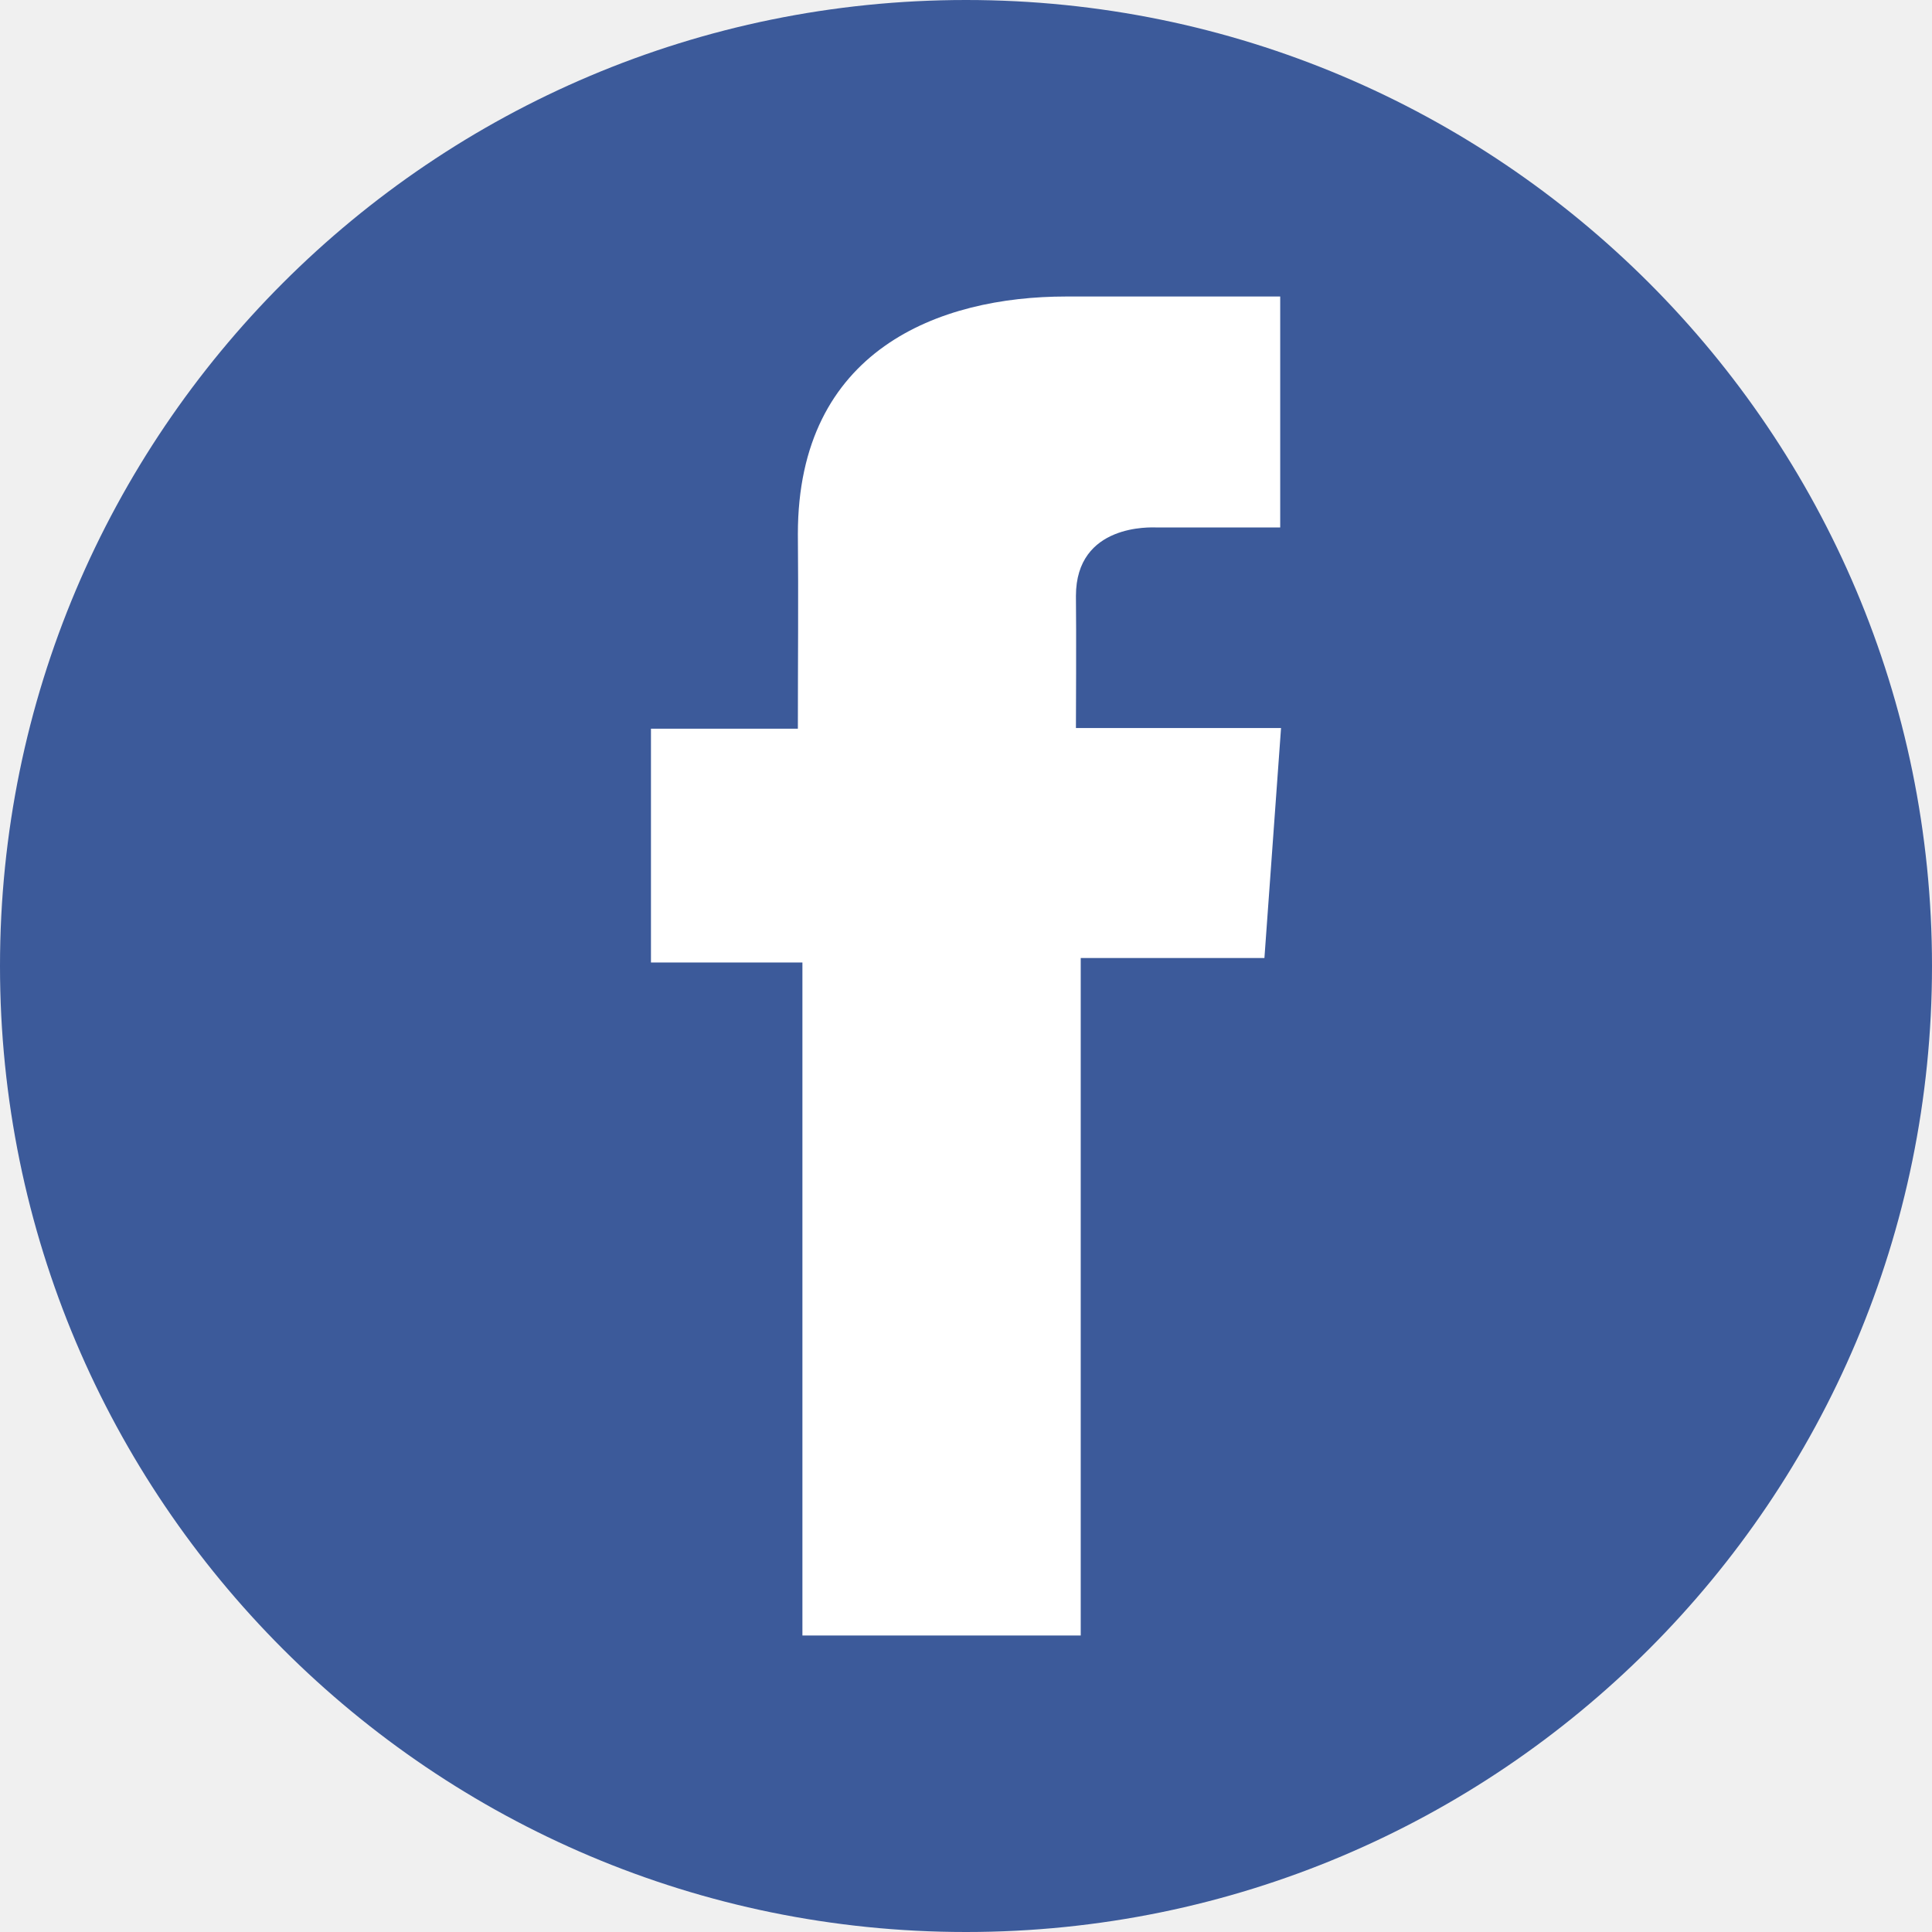
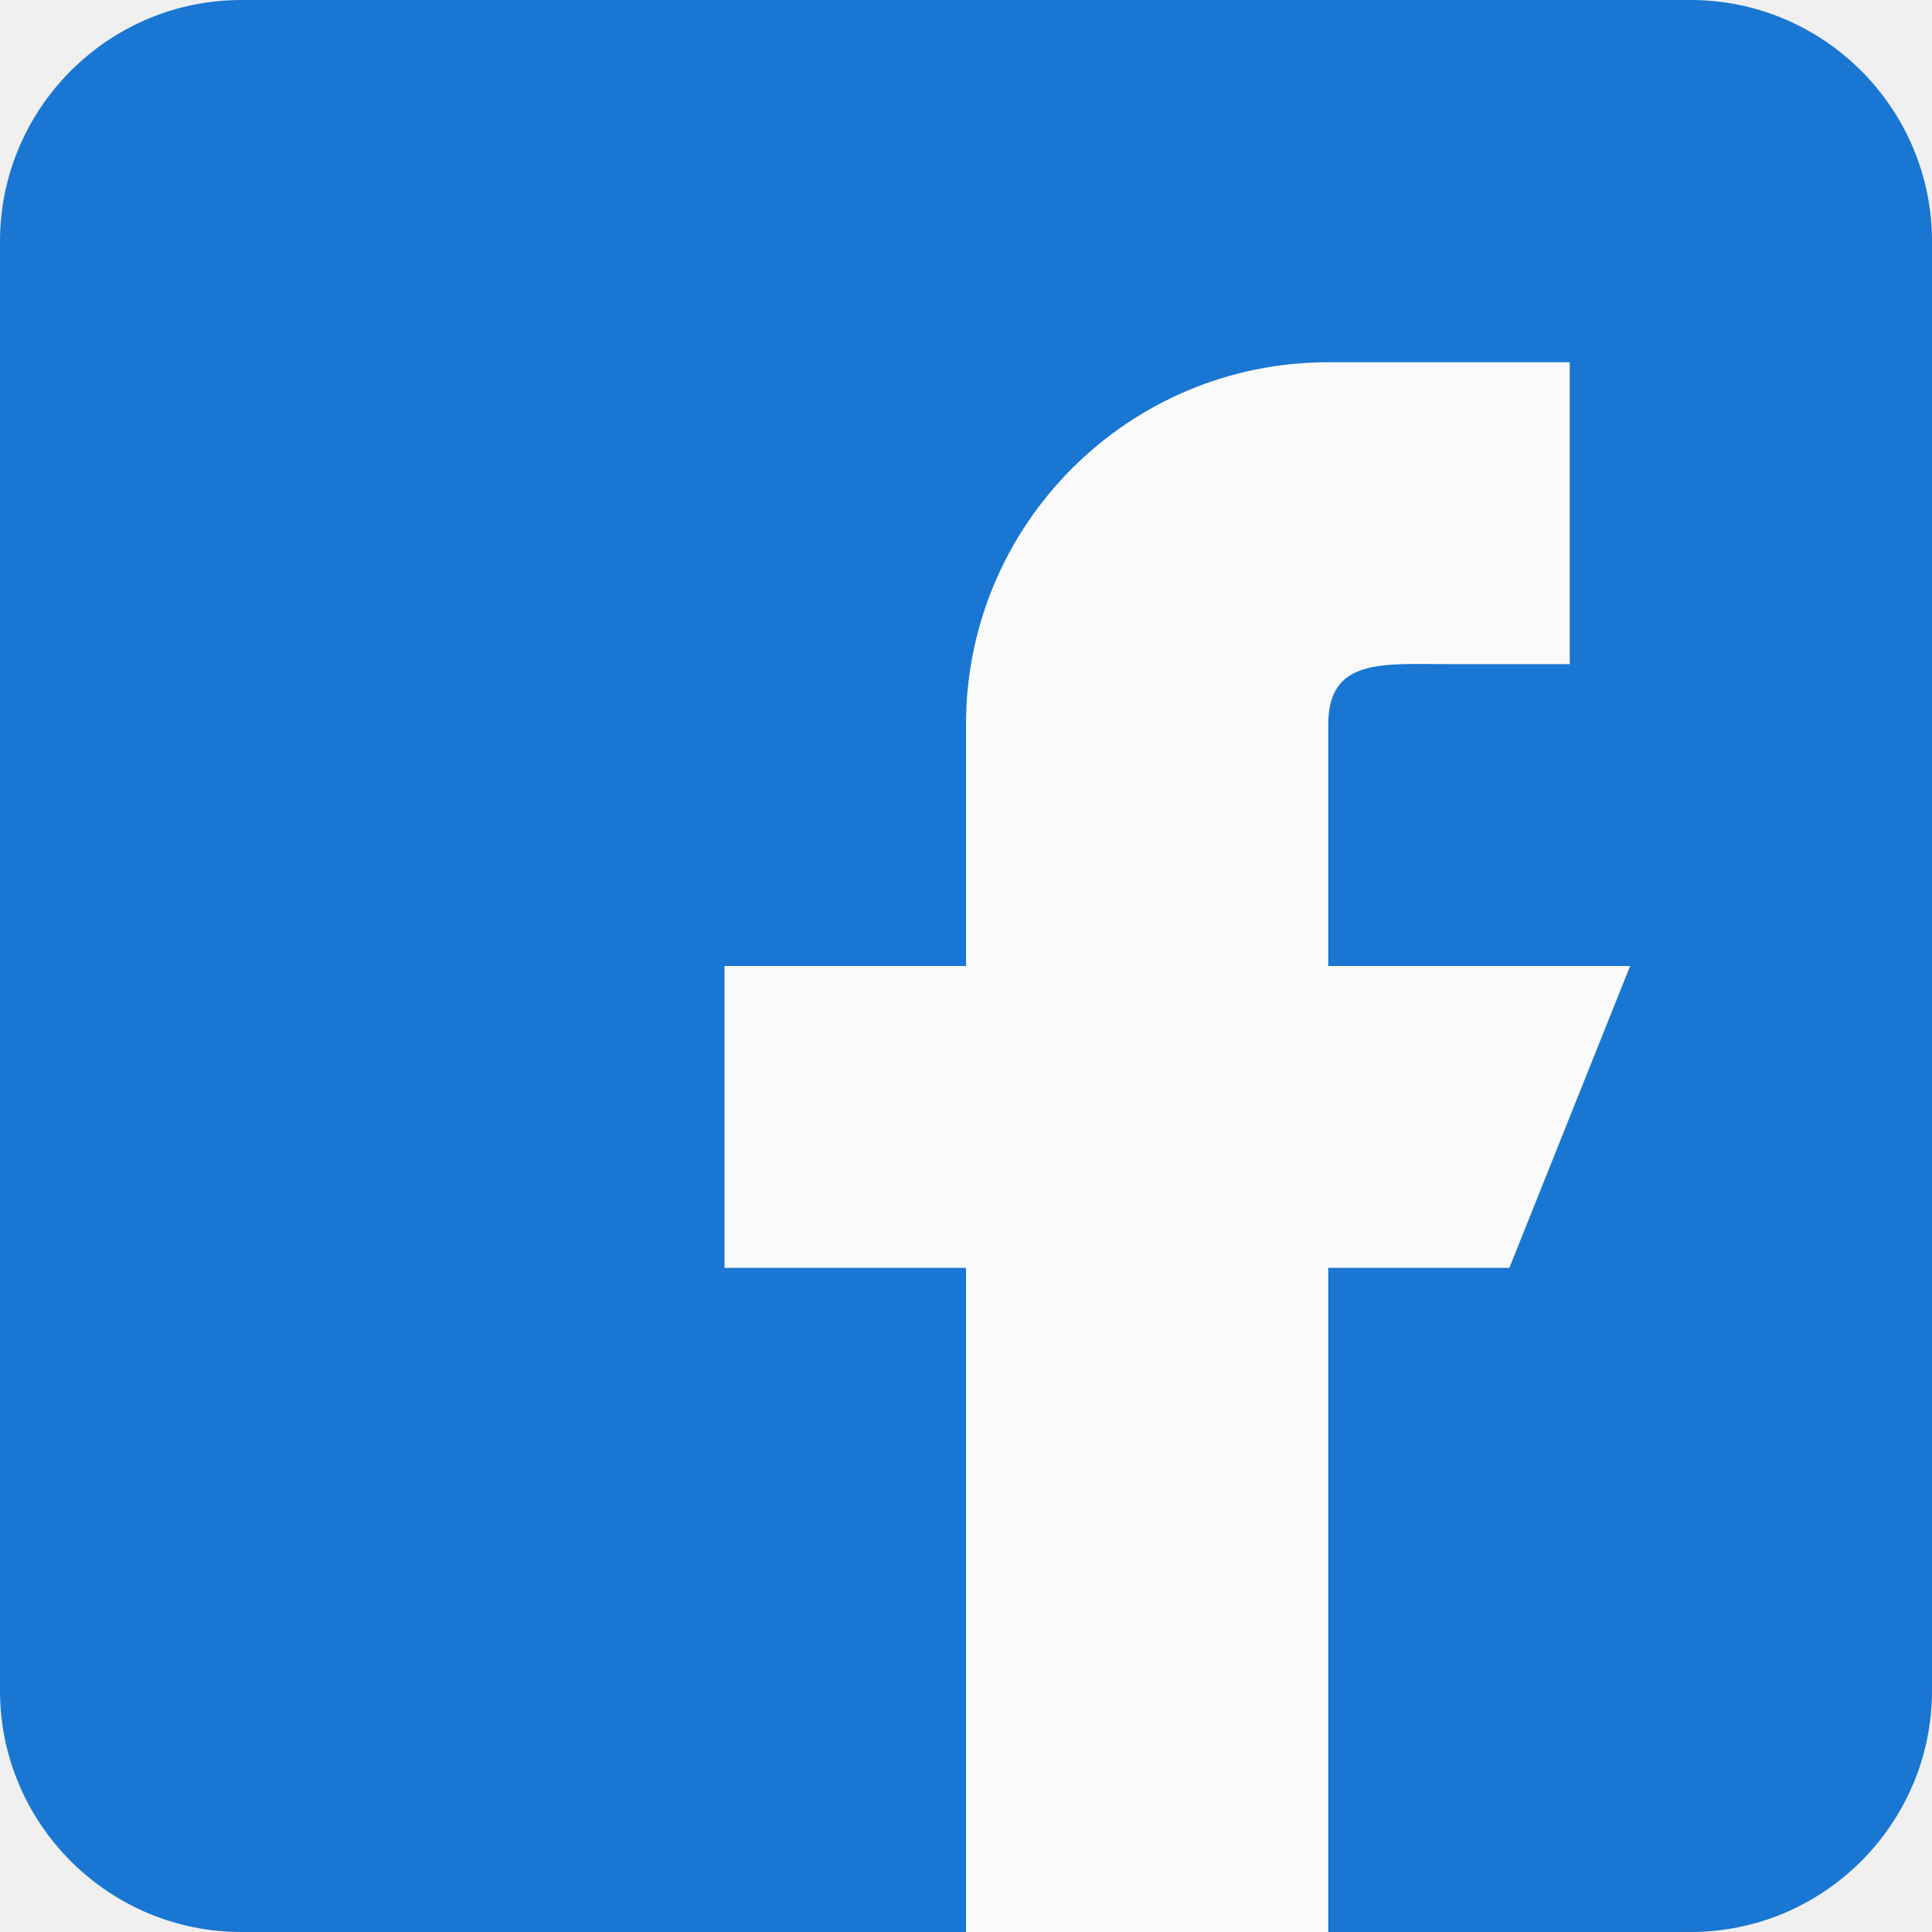
- <svg xmlns="http://www.w3.org/2000/svg" width="2500" height="2500" viewBox="126.445 2.281 589 589">
-   <circle cx="420.945" cy="296.781" r="294.5" fill="#3c5a9a" />
-   <path d="M516.704 92.677h-65.239c-38.715 0-81.777 16.283-81.777 72.402.189 19.554 0 38.281 0 59.357H324.9v71.271h46.174v205.177h84.847V294.353h56.002l5.067-70.117h-62.531s.14-31.191 0-40.249c0-22.177 23.076-20.907 24.464-20.907 10.981 0 32.332.032 37.813 0V92.677h-.032z" fill="#fff" />
+ <svg xmlns="http://www.w3.org/2000/svg" version="1.1" id="Capa_1" x="0px" y="0px" viewBox="0 0 512 512" style="enable-background:new 0 0 512 512;" xml:space="preserve">
+   <path style="fill:#1976D2;" d="M448,0H64C28.704,0,0,28.704,0,64v384c0,35.296,28.704,64,64,64h384c35.296,0,64-28.704,64-64V64  C512,28.704,483.296,0,448,0z" />
+   <path style="fill:#FAFAFA;" d="M432,256h-80v-64c0-17.664,14.336-16,32-16h32V96h-64l0,0c-53.024,0-96,42.976-96,96v64h-64v80h64  v176h96V336h48L432,256z" />
+   <g>
+ </g>
+   <g>
+ </g>
+   <g>
+ </g>
+   <g>
+ </g>
+   <g>
+ </g>
+   <g>
+ </g>
+   <g>
+ </g>
+   <g>
+ </g>
+   <g>
+ </g>
+   <g>
+ </g>
+   <g>
+ </g>
+   <g>
+ </g>
+   <g>
+ </g>
+   <g>
+ </g>
+   <g>
+ </g>
</svg>
